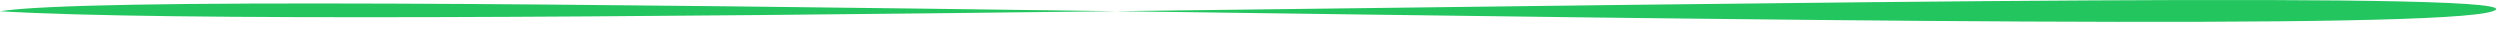
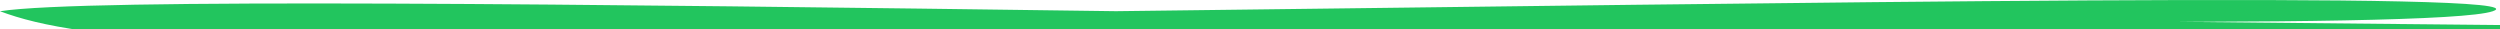
<svg xmlns="http://www.w3.org/2000/svg" width="346" height="4" viewBox="0 0 346 4" fill="none">
-   <path d="M154.443 1.549C86.974 2.358 22.281 2.926 0 1.555C11.623 -0.261 80.924 0.559 154.443 1.549C250.999 0.39 353.241 -1.266 345 1.555C337.356 4.171 242.851 2.738 154.443 1.549Z" fill="#22C55E" />
+   <path d="M954.443 9.549C86.974 9.358 22.281 9.926 0 1.555C11.623 -0.261 80.924 0.559 154.443 1.549C250.999 0.39 353.241 -1.266 345 1.555C337.356 4.171 242.851 2.738 154.443 1.549Z" fill="#22C55E" />
</svg>
